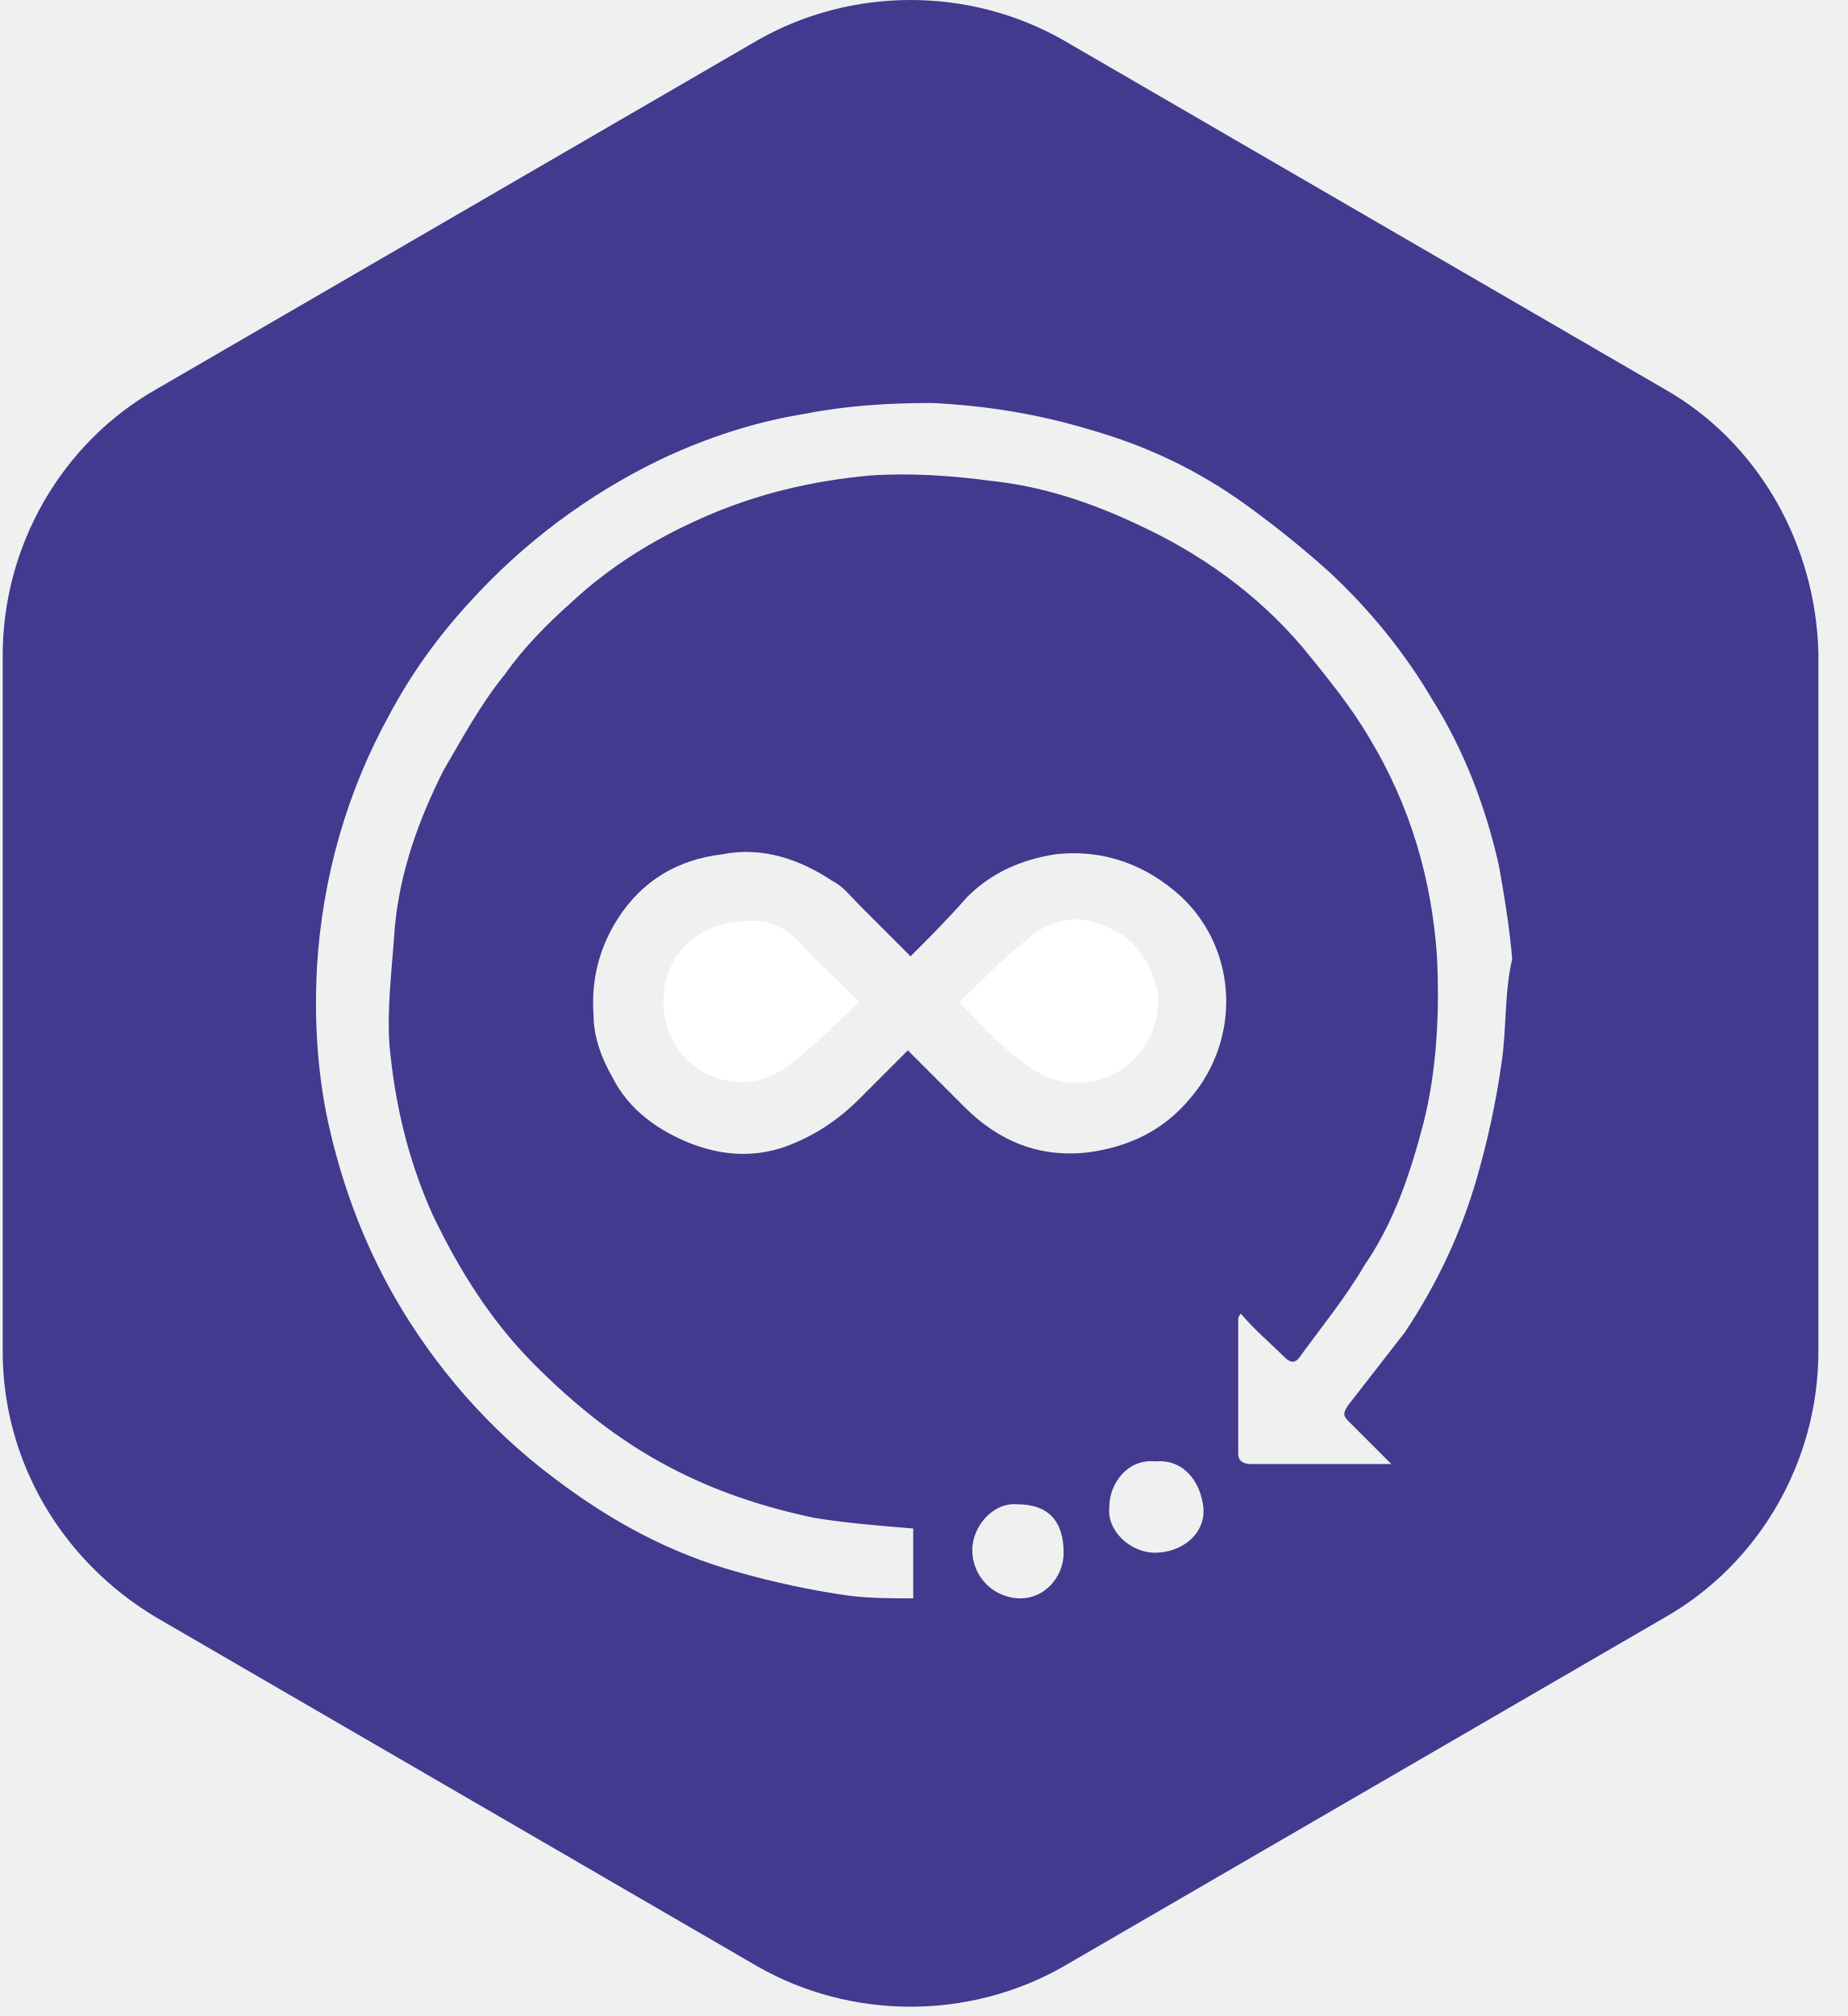
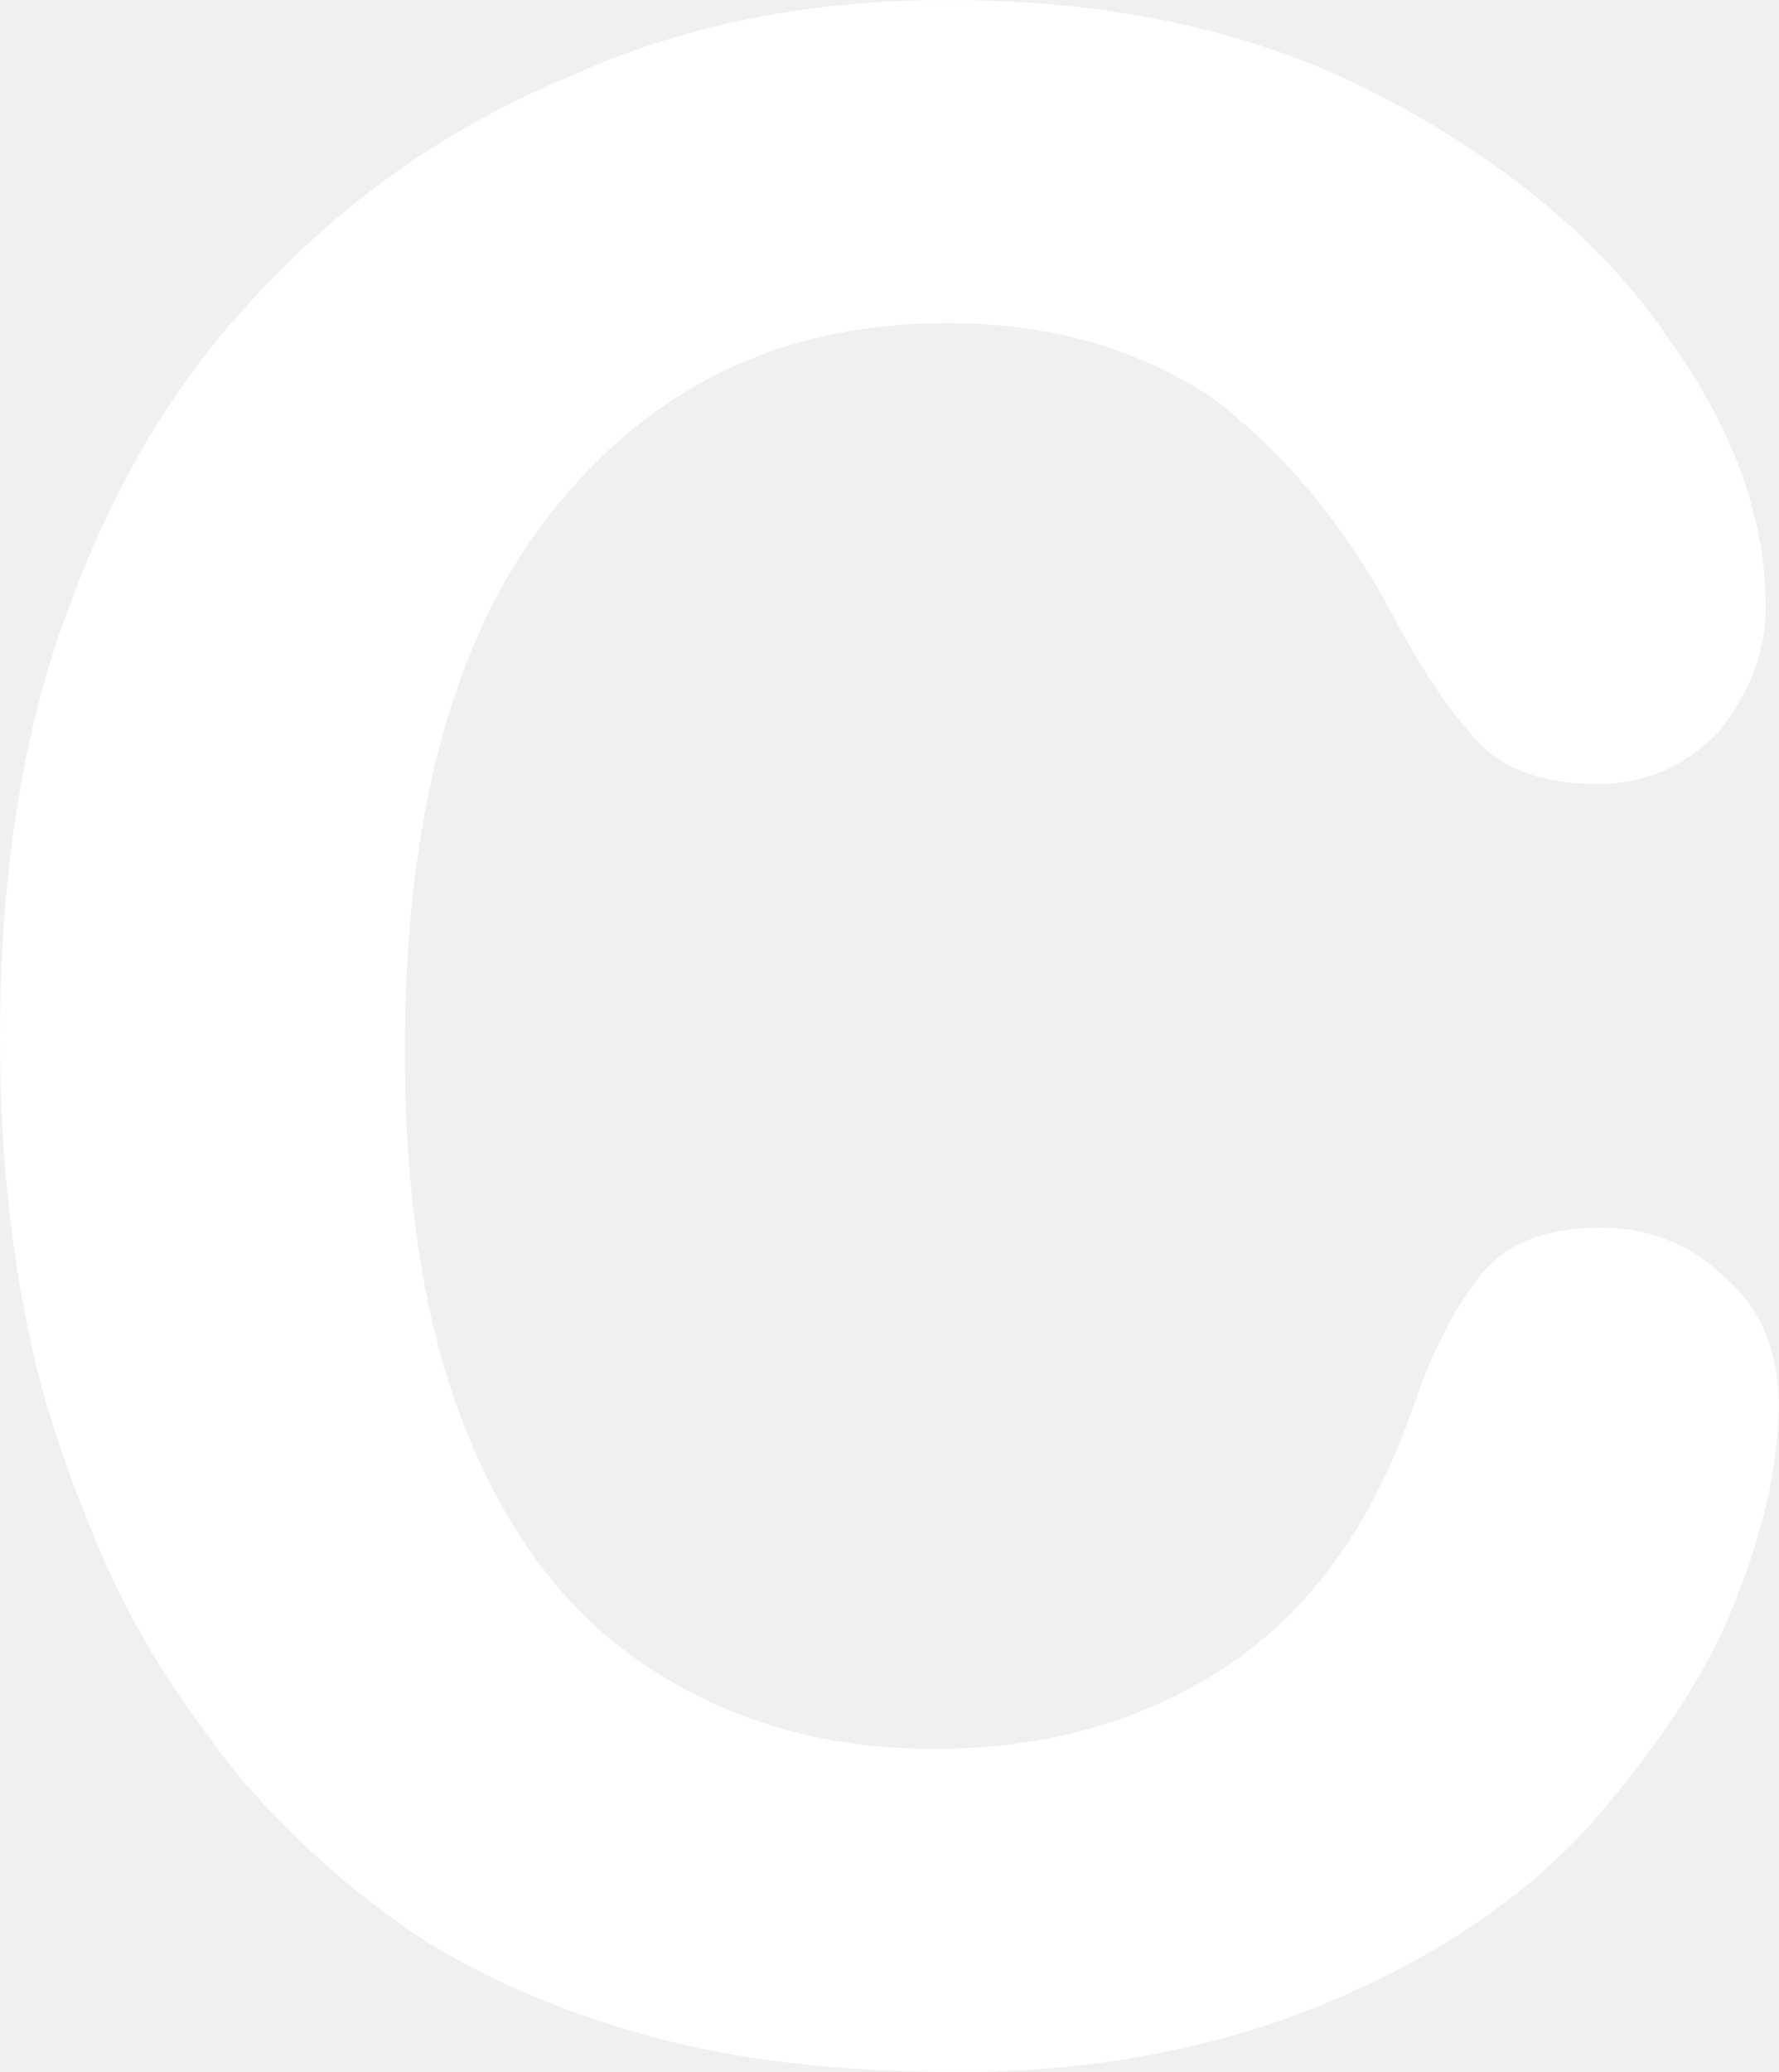
- <svg xmlns="http://www.w3.org/2000/svg" width="33px" height="36px" viewBox="0 0 33 36" version="1.1">
-   <g id="Breeze_dashboard" stroke="none" stroke-width="1" fill="none" fill-rule="evenodd">
-     <g id="logo-mini" fill-rule="nonzero">
-       <g id="Group">
-         <path d="M14.247,16.79 C13.959,16.502 13.624,16.406 13.24,16.454 C12.424,16.502 11.849,17.077 11.849,17.893 C11.849,18.996 13,19.668 13.911,19.14 C14.439,18.804 14.871,18.325 15.351,17.893 C14.967,17.509 14.583,17.173 14.247,16.79 Z" id="Path" fill="#FFFFFF" />
-         <path d="M19.764,16.55 C19.236,16.31 18.756,16.406 18.325,16.79 C17.893,17.125 17.557,17.509 17.125,17.893 C17.509,18.277 17.797,18.613 18.181,18.9 C18.469,19.14 18.804,19.332 19.188,19.332 C20.052,19.38 20.771,18.613 20.675,17.701 C20.531,17.125 20.244,16.742 19.764,16.55 Z" id="Path" fill="#FFFFFF" />
-         <path d="M29.742,6.956 L18.996,0.72 C17.317,-0.24 15.207,-0.24 13.528,0.72 L2.782,6.956 C1.103,7.915 0.048,9.738 0.048,11.705 L0.048,24.129 C0.048,26.096 1.103,27.871 2.782,28.878 L13.528,35.114 C15.207,36.074 17.317,36.074 18.996,35.114 L29.742,28.878 C31.421,27.919 32.476,26.096 32.476,24.129 L32.476,11.657 C32.428,9.738 31.421,7.915 29.742,6.956 Z M18.229,28.542 C17.749,28.542 17.365,28.159 17.365,27.679 C17.365,27.247 17.749,26.815 18.181,26.863 C18.708,26.863 18.996,27.151 18.996,27.727 C18.996,28.159 18.661,28.542 18.229,28.542 Z M20.627,27.727 C20.196,27.727 19.764,27.343 19.812,26.911 C19.812,26.48 20.148,26.048 20.627,26.096 C21.155,26.048 21.443,26.48 21.491,26.911 C21.539,27.391 21.107,27.727 20.627,27.727 Z M21.251,19.62 C20.771,20.196 20.148,20.483 19.428,20.579 C18.565,20.675 17.845,20.387 17.221,19.764 C16.886,19.428 16.55,19.092 16.214,18.756 C15.926,19.044 15.638,19.332 15.351,19.62 C14.967,20.004 14.535,20.292 14.007,20.483 C13.432,20.675 12.904,20.627 12.376,20.435 C11.753,20.196 11.225,19.812 10.937,19.236 C10.745,18.9 10.601,18.517 10.601,18.133 C10.554,17.509 10.697,16.934 11.033,16.406 C11.465,15.734 12.089,15.351 12.904,15.255 C13.624,15.111 14.295,15.351 14.871,15.734 C15.063,15.83 15.207,16.022 15.351,16.166 C15.638,16.454 15.926,16.742 16.262,17.077 C16.598,16.742 16.934,16.406 17.269,16.022 C17.701,15.59 18.229,15.351 18.852,15.255 C19.716,15.159 20.483,15.446 21.107,16.022 C22.114,16.982 22.162,18.565 21.251,19.62 Z M26.815,18.996 C26.72,19.668 26.576,20.339 26.384,21.011 C26.096,22.018 25.664,22.93 25.089,23.793 C24.753,24.225 24.417,24.657 24.081,25.089 C23.985,25.232 23.985,25.28 24.081,25.376 C24.321,25.616 24.561,25.856 24.849,26.144 C24.369,26.144 23.985,26.144 23.601,26.144 C23.17,26.144 22.786,26.144 22.354,26.144 C22.21,26.144 22.114,26.096 22.114,25.952 C22.114,25.137 22.114,24.369 22.114,23.554 C22.114,23.554 22.114,23.506 22.162,23.458 C22.402,23.745 22.69,23.985 22.93,24.225 C23.026,24.321 23.122,24.369 23.218,24.225 C23.601,23.697 24.033,23.17 24.369,22.594 C24.897,21.827 25.185,20.963 25.424,20.052 C25.664,19.092 25.712,18.085 25.664,17.077 C25.568,15.686 25.185,14.391 24.465,13.192 C24.129,12.616 23.697,12.089 23.266,11.561 C22.45,10.601 21.443,9.882 20.292,9.354 C19.476,8.97 18.613,8.683 17.701,8.587 C16.982,8.491 16.262,8.443 15.542,8.491 C14.487,8.587 13.48,8.827 12.52,9.258 C11.657,9.642 10.889,10.122 10.218,10.745 C9.786,11.129 9.354,11.561 9.018,12.041 C8.587,12.568 8.251,13.192 7.915,13.768 C7.483,14.631 7.148,15.542 7.052,16.55 C7.004,17.269 6.908,17.989 6.956,18.661 C7.052,19.716 7.292,20.723 7.723,21.683 C8.203,22.69 8.779,23.601 9.546,24.369 C10.266,25.089 11.033,25.712 11.945,26.192 C12.76,26.624 13.624,26.911 14.535,27.103 C15.111,27.199 15.734,27.247 16.31,27.295 C16.31,27.679 16.31,28.063 16.31,28.542 C15.926,28.542 15.542,28.542 15.159,28.494 C14.487,28.399 13.815,28.255 13.144,28.063 C11.945,27.727 10.889,27.151 9.882,26.384 C8.731,25.52 7.771,24.417 7.052,23.17 C6.476,22.162 6.092,21.107 5.852,20.004 C5.661,19.092 5.613,18.181 5.661,17.269 C5.756,15.686 6.188,14.151 6.956,12.76 C7.339,12.041 7.819,11.369 8.395,10.745 C9.354,9.69 10.506,8.827 11.801,8.203 C12.616,7.819 13.48,7.531 14.391,7.387 C15.111,7.244 15.878,7.196 16.646,7.196 C17.605,7.244 18.517,7.387 19.476,7.675 C20.483,7.963 21.395,8.395 22.258,9.018 C22.786,9.402 23.266,9.786 23.745,10.218 C24.465,10.889 25.089,11.657 25.568,12.472 C26.144,13.384 26.528,14.391 26.768,15.446 C26.863,15.974 26.959,16.55 27.007,17.125 C26.863,17.749 26.911,18.373 26.815,18.996 Z" id="Shape" fill="#423A8E" />
-       </g>
-     </g>
-   </g>
+ <svg xmlns="http://www.w3.org/2000/svg" version="1.1" id="Layer_1" x="0px" y="0px" viewBox="0 0 41.3 48.1" style="enable-background:new 0 0 41.3 48.1;" xml:space="preserve">
+   <style type="text/css">
+ 	.st0{fill:#FFFFFF;}
+ </style>
+   <path class="st0" d="M41.3,32.6c0,1.5-0.4,3.1-1.1,4.8c-0.7,1.7-1.9,3.4-3.4,5.1c-1.6,1.7-3.6,3-6,4s-5.3,1.6-8.5,1.6  c-2.4,0-4.7-0.2-6.7-0.7s-3.8-1.2-5.5-2.2c-1.6-1-3.1-2.3-4.5-3.9c-1.2-1.5-2.3-3.1-3.1-4.9S1,32.7,0.6,30.6c-0.4-2-0.6-4.2-0.6-6.5  c0-3.7,0.5-7.1,1.6-10c1.1-3,2.6-5.5,4.7-7.6c2-2.1,4.4-3.7,7.1-4.8C16.1,0.5,19,0,22,0c3.8,0,7.1,0.7,10,2.2s5.2,3.4,6.7,5.6  c1.6,2.2,2.3,4.3,2.3,6.3c0,1.1-0.4,2-1.1,2.9c-0.8,0.8-1.7,1.2-2.8,1.2c-1.2,0-2.1-0.3-2.7-0.9c-0.6-0.6-1.3-1.6-2-2.9  c-1.2-2.3-2.7-4-4.3-5.2c-1.7-1.1-3.7-1.7-6.1-1.7c-3.9,0-6.9,1.5-9.2,4.4S9.4,19,9.4,24.4c0,3.6,0.5,6.6,1.5,9s2.4,4.2,4.3,5.4  c1.9,1.2,4,1.8,6.5,1.8c2.7,0,5-0.7,6.9-2s3.3-3.3,4.2-5.9c0.4-1.2,0.9-2.2,1.5-3s1.5-1.2,2.9-1.2c1.1,0,2.1,0.4,2.9,1.2  C40.9,30.4,41.3,31.4,41.3,32.6z" />
</svg>
